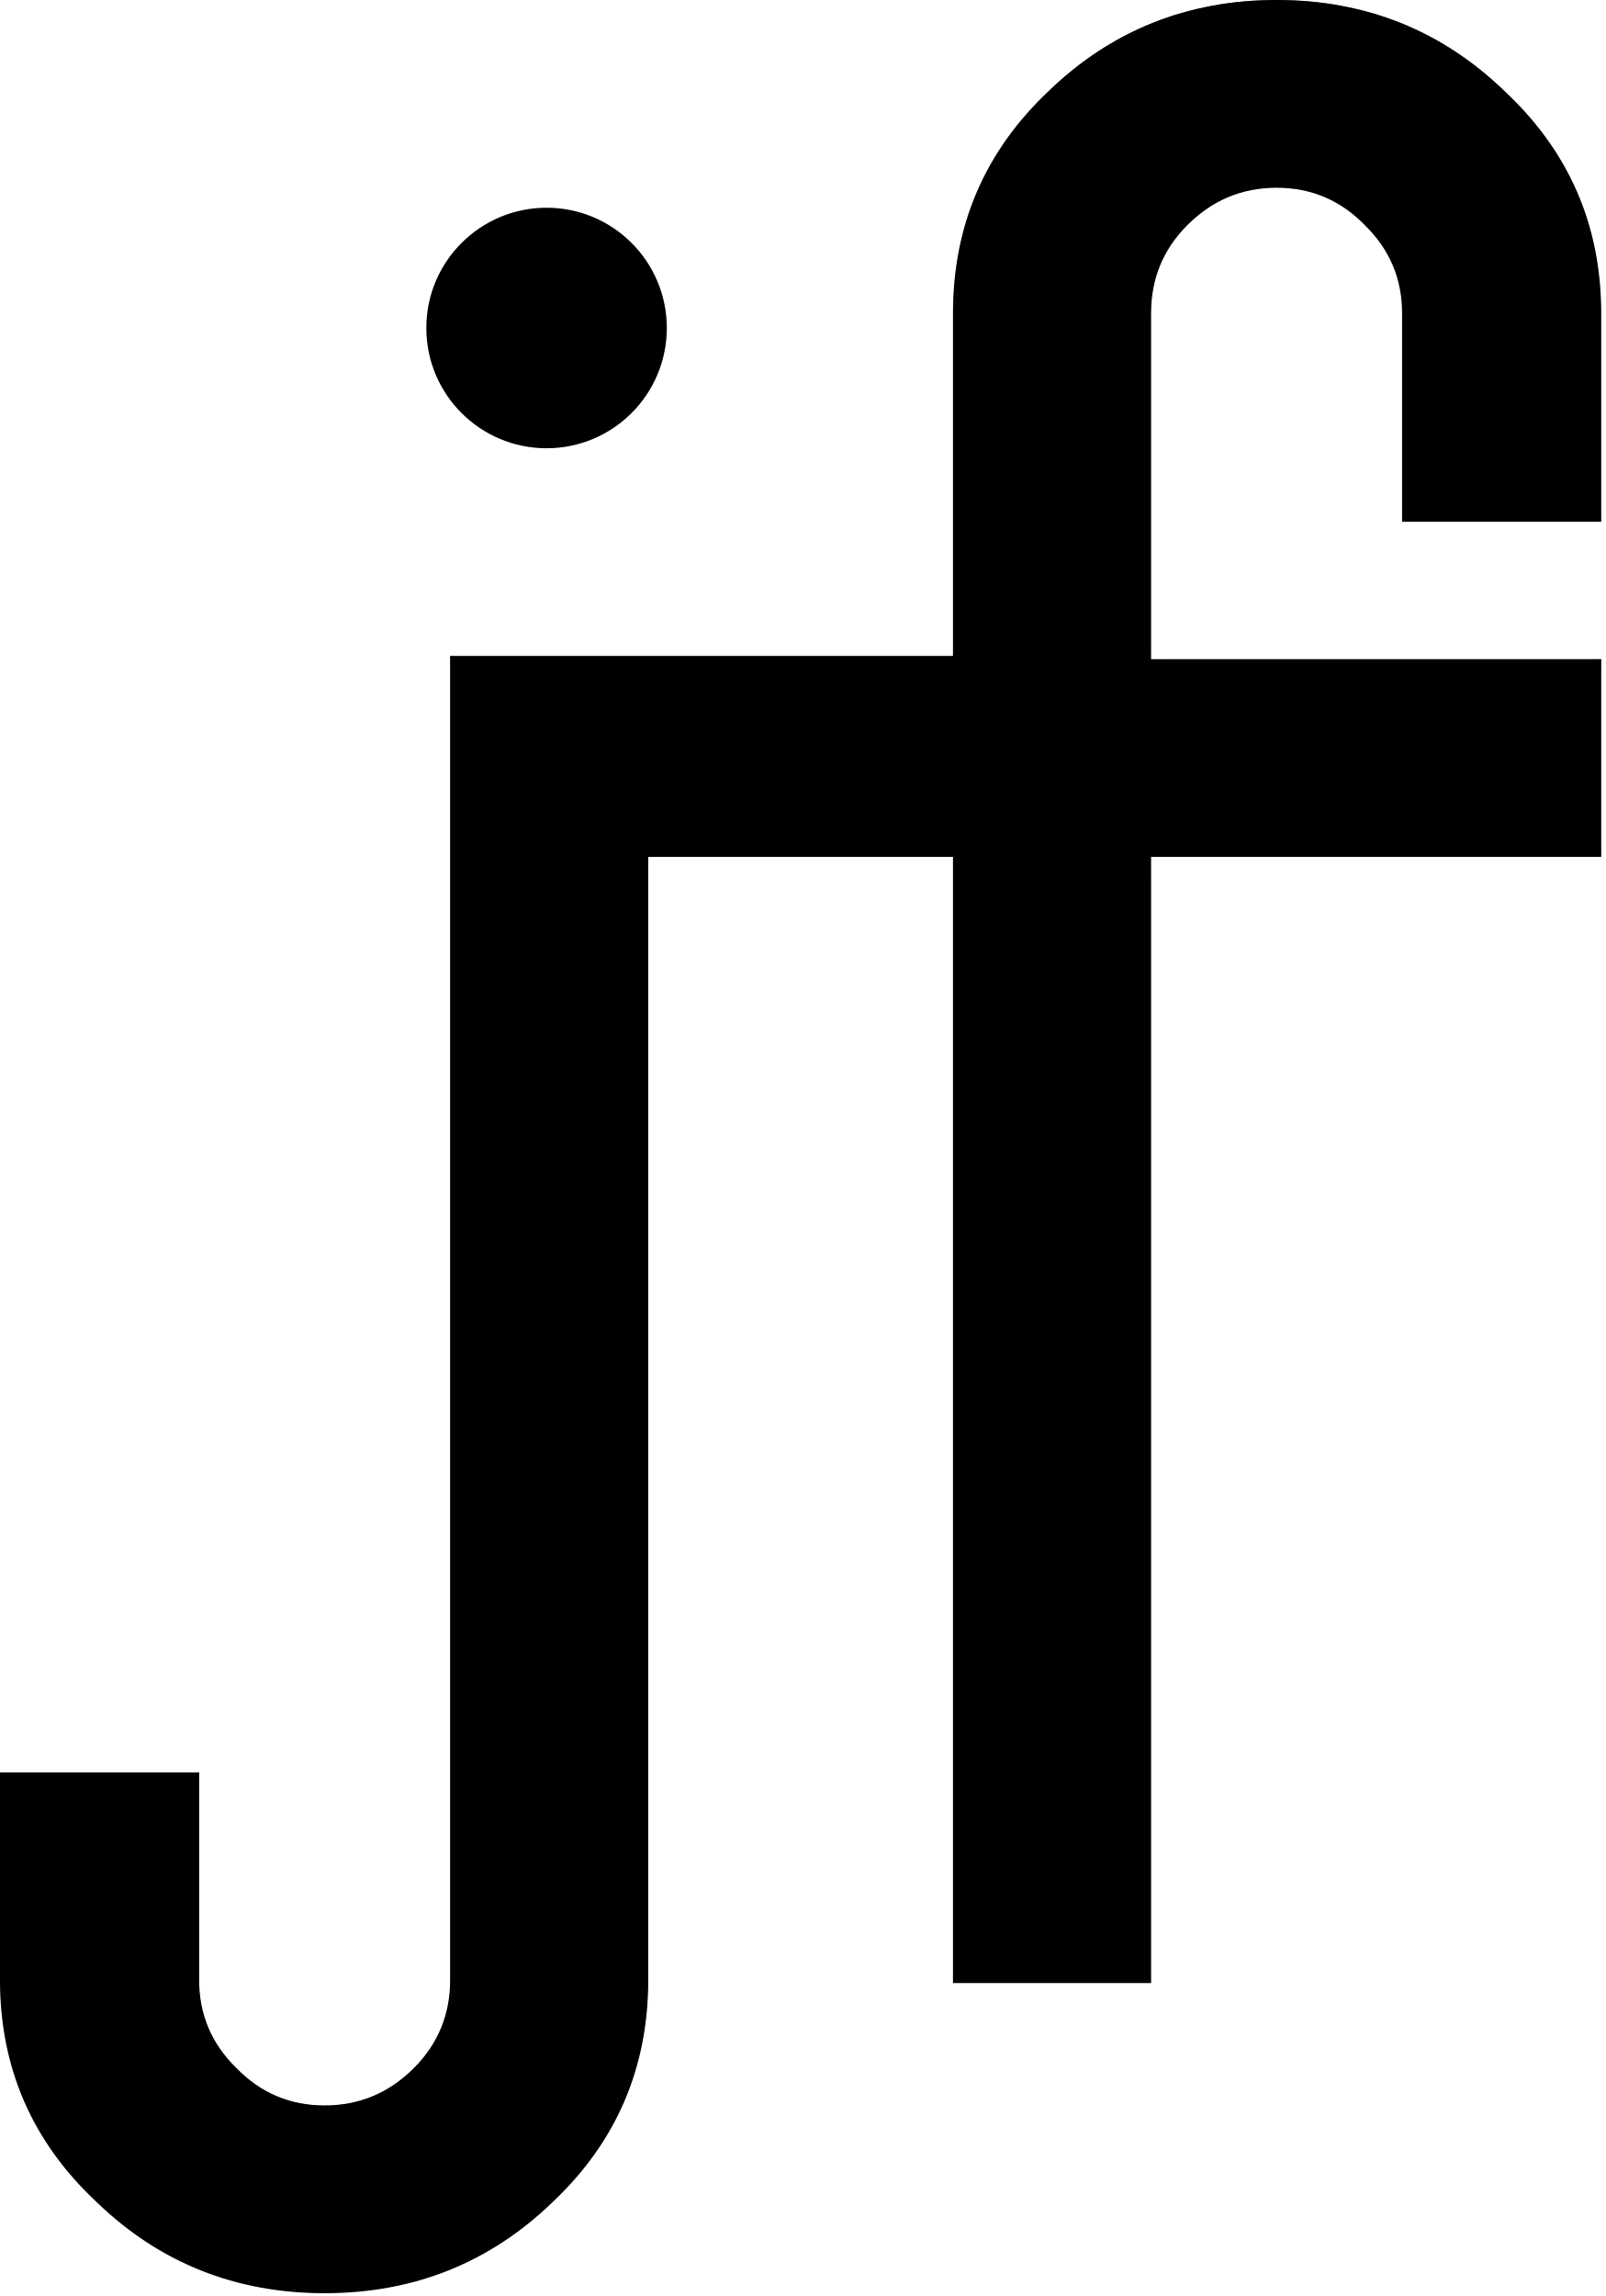
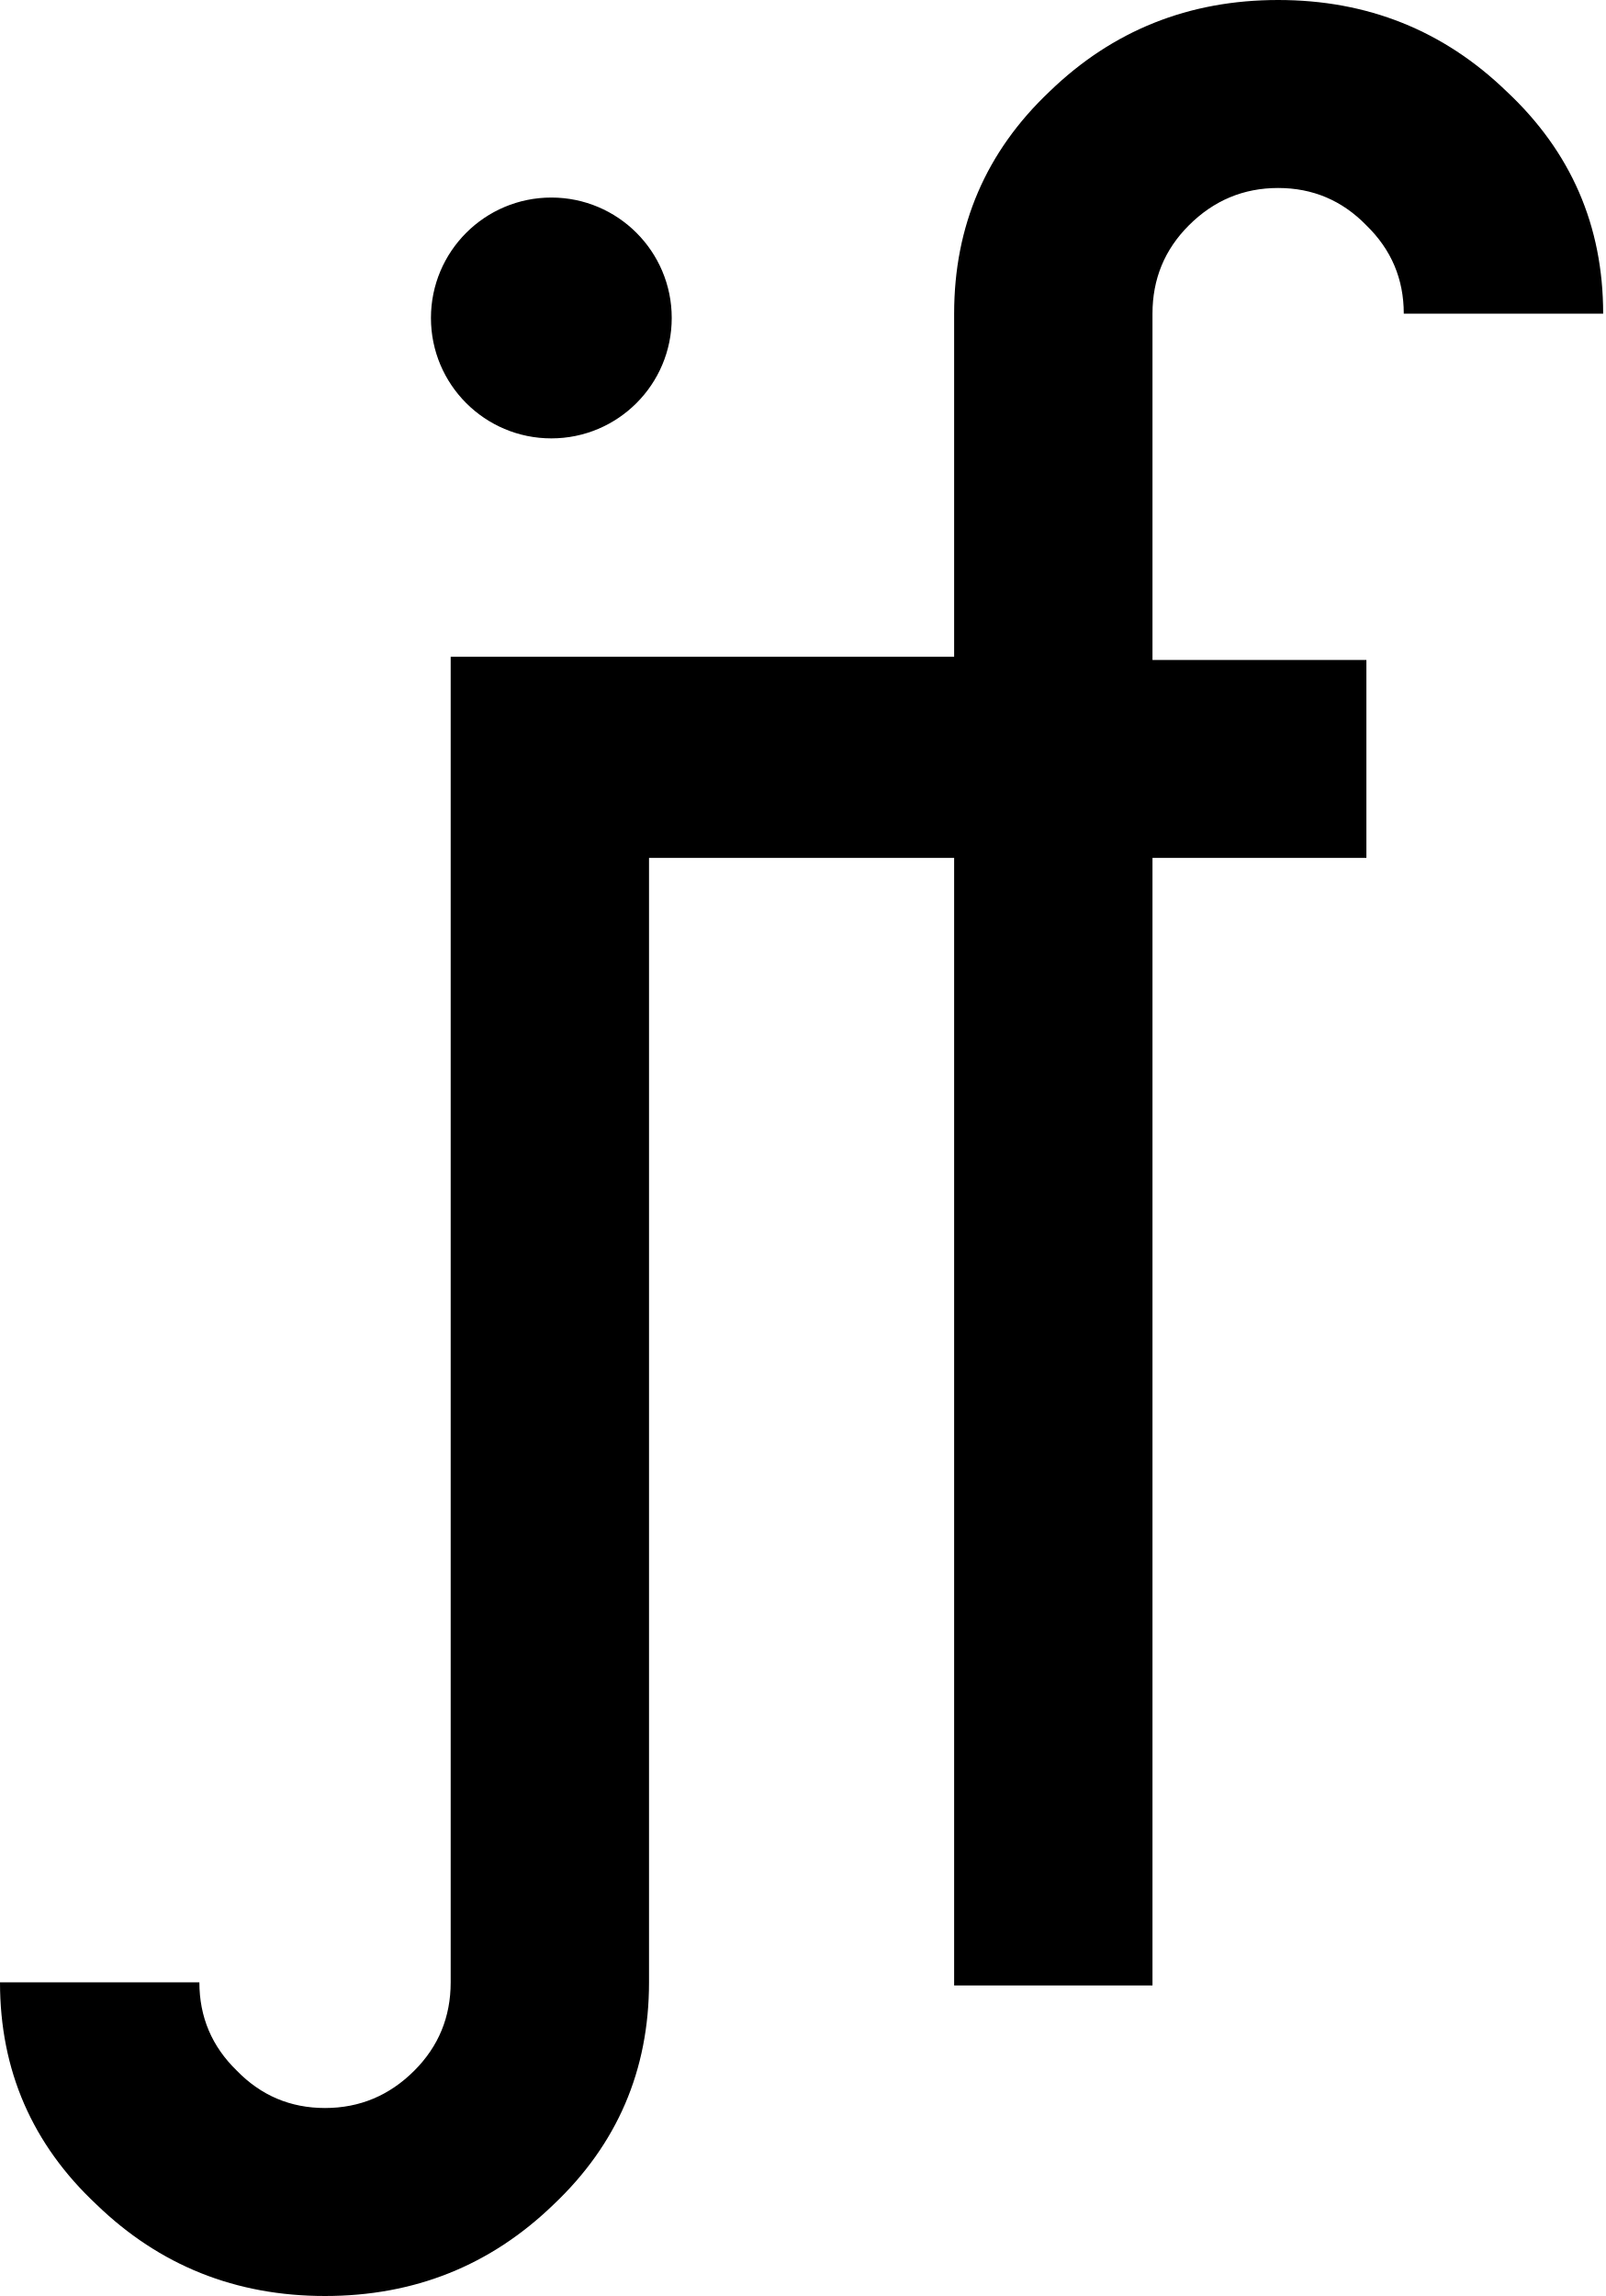
- <svg xmlns="http://www.w3.org/2000/svg" xmlns:xlink="http://www.w3.org/1999/xlink" width="358px" height="512px" viewBox="0 0 358 512" version="1.1">
-   <defs>
-     <path d="M256.732,442.218 L212.549,442.218 L212.549,191.081 L112.152,191.081 L112.152,146.986 L212.549,146.986 L212.549,69.861 C212.549,50.275 219.643,33.774 233.831,20.357 C247.865,6.786 264.828,0 284.723,0 C304.617,0 321.581,6.786 335.615,20.357 C349.957,33.774 357.128,50.275 357.128,69.861 L357.128,116.358 L312.713,116.358 L312.713,69.861 C312.713,62.15 309.937,55.596 304.386,50.198 C298.988,44.646 292.434,41.87 284.723,41.87 C277.012,41.87 270.38,44.646 264.829,50.198 C259.431,55.596 256.732,62.15 256.732,69.861 L256.732,146.986 L357.128,146.986 L357.128,191.081 L256.732,191.081 L256.732,442.218 Z" id="path-1" />
-     <filter x="-0.8%" y="-0.5%" width="101.6%" height="100.9%" filterUnits="objectBoundingBox" id="filter-2">
-       <feGaussianBlur stdDeviation="1.5" in="SourceAlpha" result="shadowBlurInner1" />
-       <feOffset dx="0" dy="1" in="shadowBlurInner1" result="shadowOffsetInner1" />
-       <feComposite in="shadowOffsetInner1" in2="SourceAlpha" operator="arithmetic" k2="-1" k3="1" result="shadowInnerInner1" />
-       <feColorMatrix values="0 0 0 0 0   0 0 0 0 0   0 0 0 0 0  0 0 0 0.5 0" type="matrix" in="shadowInnerInner1" />
-     </filter>
-     <path d="M144.58,190.381 L144.58,441.518 C144.58,461.104 137.486,477.605 123.298,491.022 C109.264,504.593 92.3,511.379 72.406,511.379 C52.511,511.379 35.547,504.593 21.513,491.022 C7.171,477.605 1.13686838e-13,461.104 1.13686838e-13,441.518 L1.13686838e-13,395.236 L44.415,395.236 L44.415,441.518 C44.415,449.229 47.191,455.783 52.743,461.181 C58.14,466.733 64.695,469.509 72.406,469.509 C80.116,469.509 86.748,466.733 92.3,461.181 C97.697,455.783 100.396,449.229 100.396,441.518 L100.396,190.381 L100.396,146.286 L244.976,146.286 L244.976,190.381 L144.58,190.381 Z" id="path-3" />
-     <filter x="-0.8%" y="-0.5%" width="101.6%" height="101.1%" filterUnits="objectBoundingBox" id="filter-4">
-       <feGaussianBlur stdDeviation="1.5" in="SourceAlpha" result="shadowBlurInner1" />
-       <feOffset dx="0" dy="1" in="shadowBlurInner1" result="shadowOffsetInner1" />
-       <feComposite in="shadowOffsetInner1" in2="SourceAlpha" operator="arithmetic" k2="-1" k3="1" result="shadowInnerInner1" />
-       <feColorMatrix values="0 0 0 0 0   0 0 0 0 0   0 0 0 0 0  0 0 0 0.5 0" type="matrix" in="shadowInnerInner1" />
-     </filter>
-   </defs>
-   <g id="Page-1" stroke="none" stroke-width="1" fill="none" fill-rule="evenodd">
-     <g id="Group">
-       <g id="Combined-Shape-Copy-3">
-         <use fill="#000000" fill-rule="evenodd" xlink:href="#path-1" />
-         <use fill="black" fill-opacity="1" filter="url(#filter-2)" xlink:href="#path-1" />
-       </g>
-       <g id="Combined-Shape-Copy-2">
-         <use fill="#000000" fill-rule="evenodd" xlink:href="#path-3" />
-         <use fill="black" fill-opacity="1" filter="url(#filter-4)" xlink:href="#path-3" />
-       </g>
-       <circle id="Oval-2" fill="#000000" cx="121.905" cy="73.143" r="26.819" />
+ <svg xmlns="http://www.w3.org/2000/svg" width="358px" height="512px" viewBox="0 0 358 512" version="1.1">
+   <defs />
+   <g id="Symbols" stroke="none" stroke-width="1" fill="none" fill-rule="evenodd">
+     <g id="Logo-V3" fill="#000000">
+       <path d="M144.755,191.313 L144.755,442.054 C144.755,461.664 137.653,478.185 123.447,491.618 C109.396,505.206 92.412,512 72.493,512 C52.575,512 35.591,505.206 21.54,491.618 C7.18,478.185 -5.68434189e-14,461.664 -5.68434189e-14,442.054 L44.469,442.054 C44.469,449.775 47.248,456.337 52.807,461.741 C58.211,467.3 64.773,470.079 72.493,470.079 C80.214,470.079 86.853,467.3 92.412,461.741 C97.816,456.337 100.518,449.775 100.518,442.054 L100.518,190.613 L100.518,146.463 L212.807,146.463 L212.807,69.946 C212.807,50.336 219.909,33.815 234.115,20.382 C248.166,6.794 265.15,0 285.069,0 C304.987,0 321.971,6.794 336.022,20.382 C350.382,33.815 357.562,50.336 357.562,69.946 L313.093,69.946 C313.093,62.225 310.314,55.663 304.755,50.259 C299.351,44.7 292.789,41.921 285.069,41.921 C277.348,41.921 270.709,44.7 265.15,50.259 C259.746,55.663 257.044,62.225 257.044,69.946 L257.044,147.164 L304.755,147.164 L304.755,191.313 L257.044,191.313 L257.044,442.755 L212.807,442.755 L212.807,191.313 L144.755,191.313 Z M122.968,97.757 C108.138,97.757 96.117,85.735 96.117,70.905 C96.117,56.075 108.138,44.053 122.968,44.053 C137.798,44.053 149.82,56.075 149.82,70.905 C149.82,85.735 137.798,97.757 122.968,97.757 Z" id="Shortenened-f-and-j" />
    </g>
  </g>
</svg>
